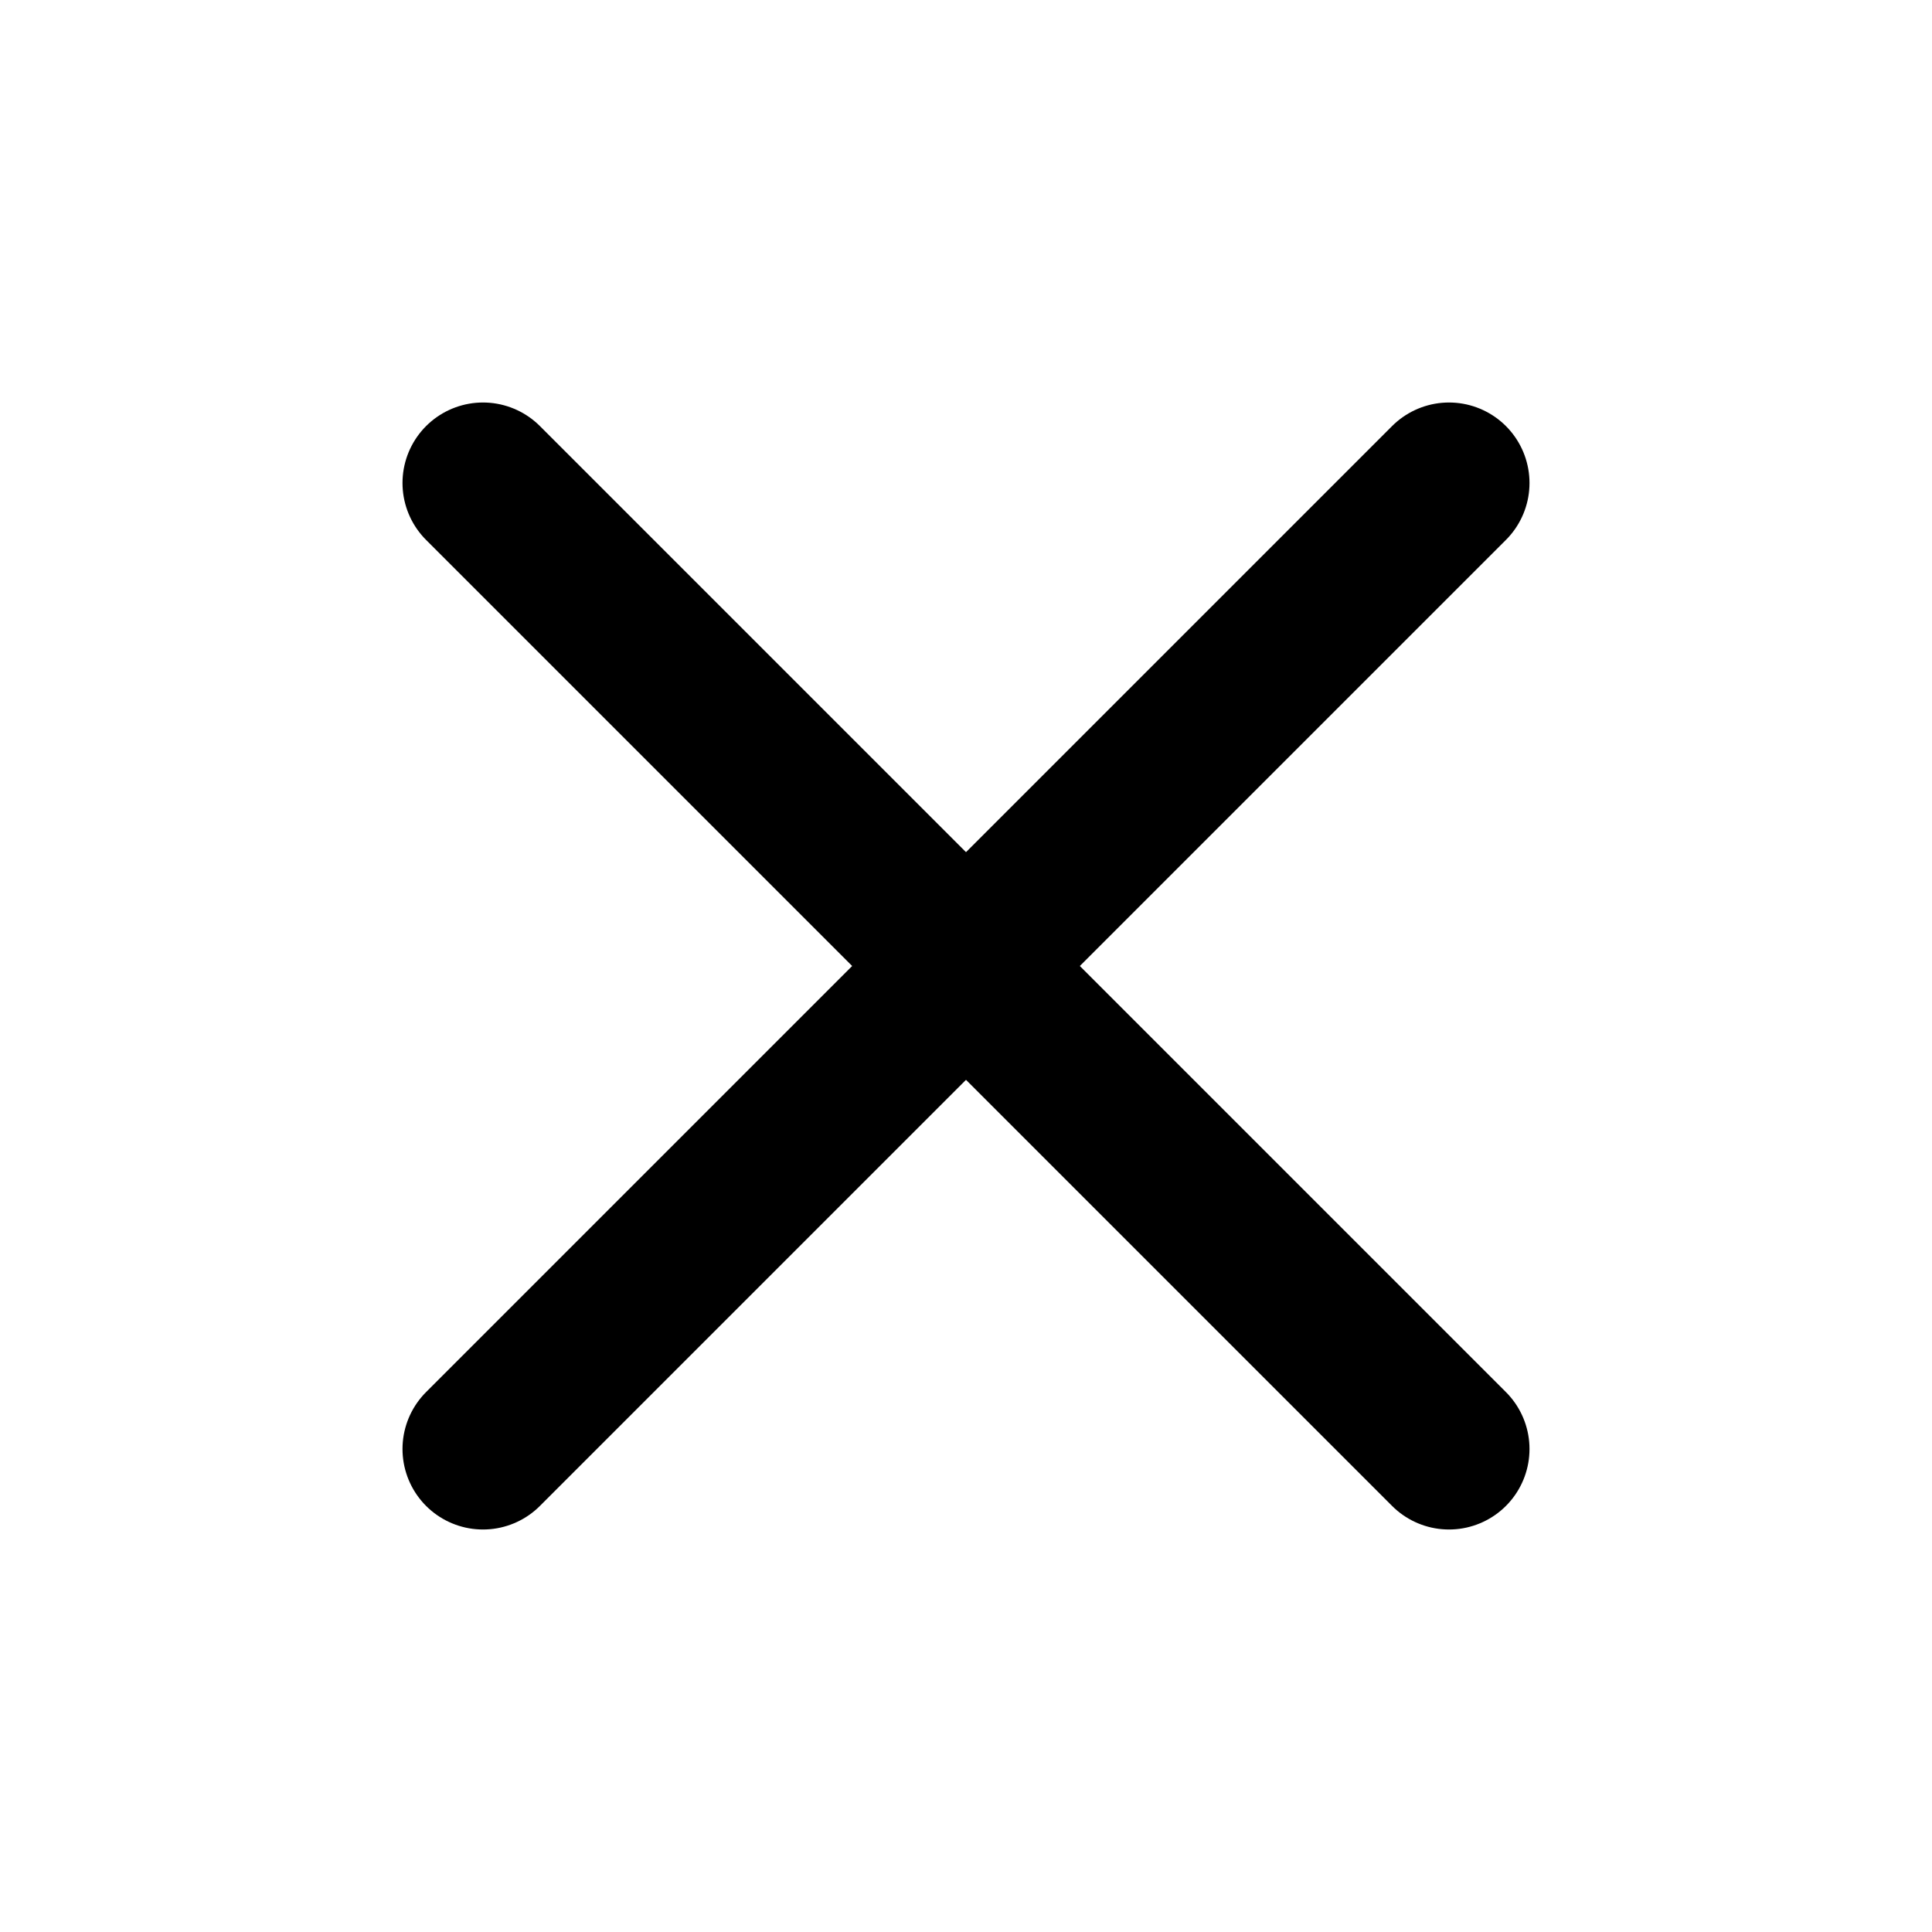
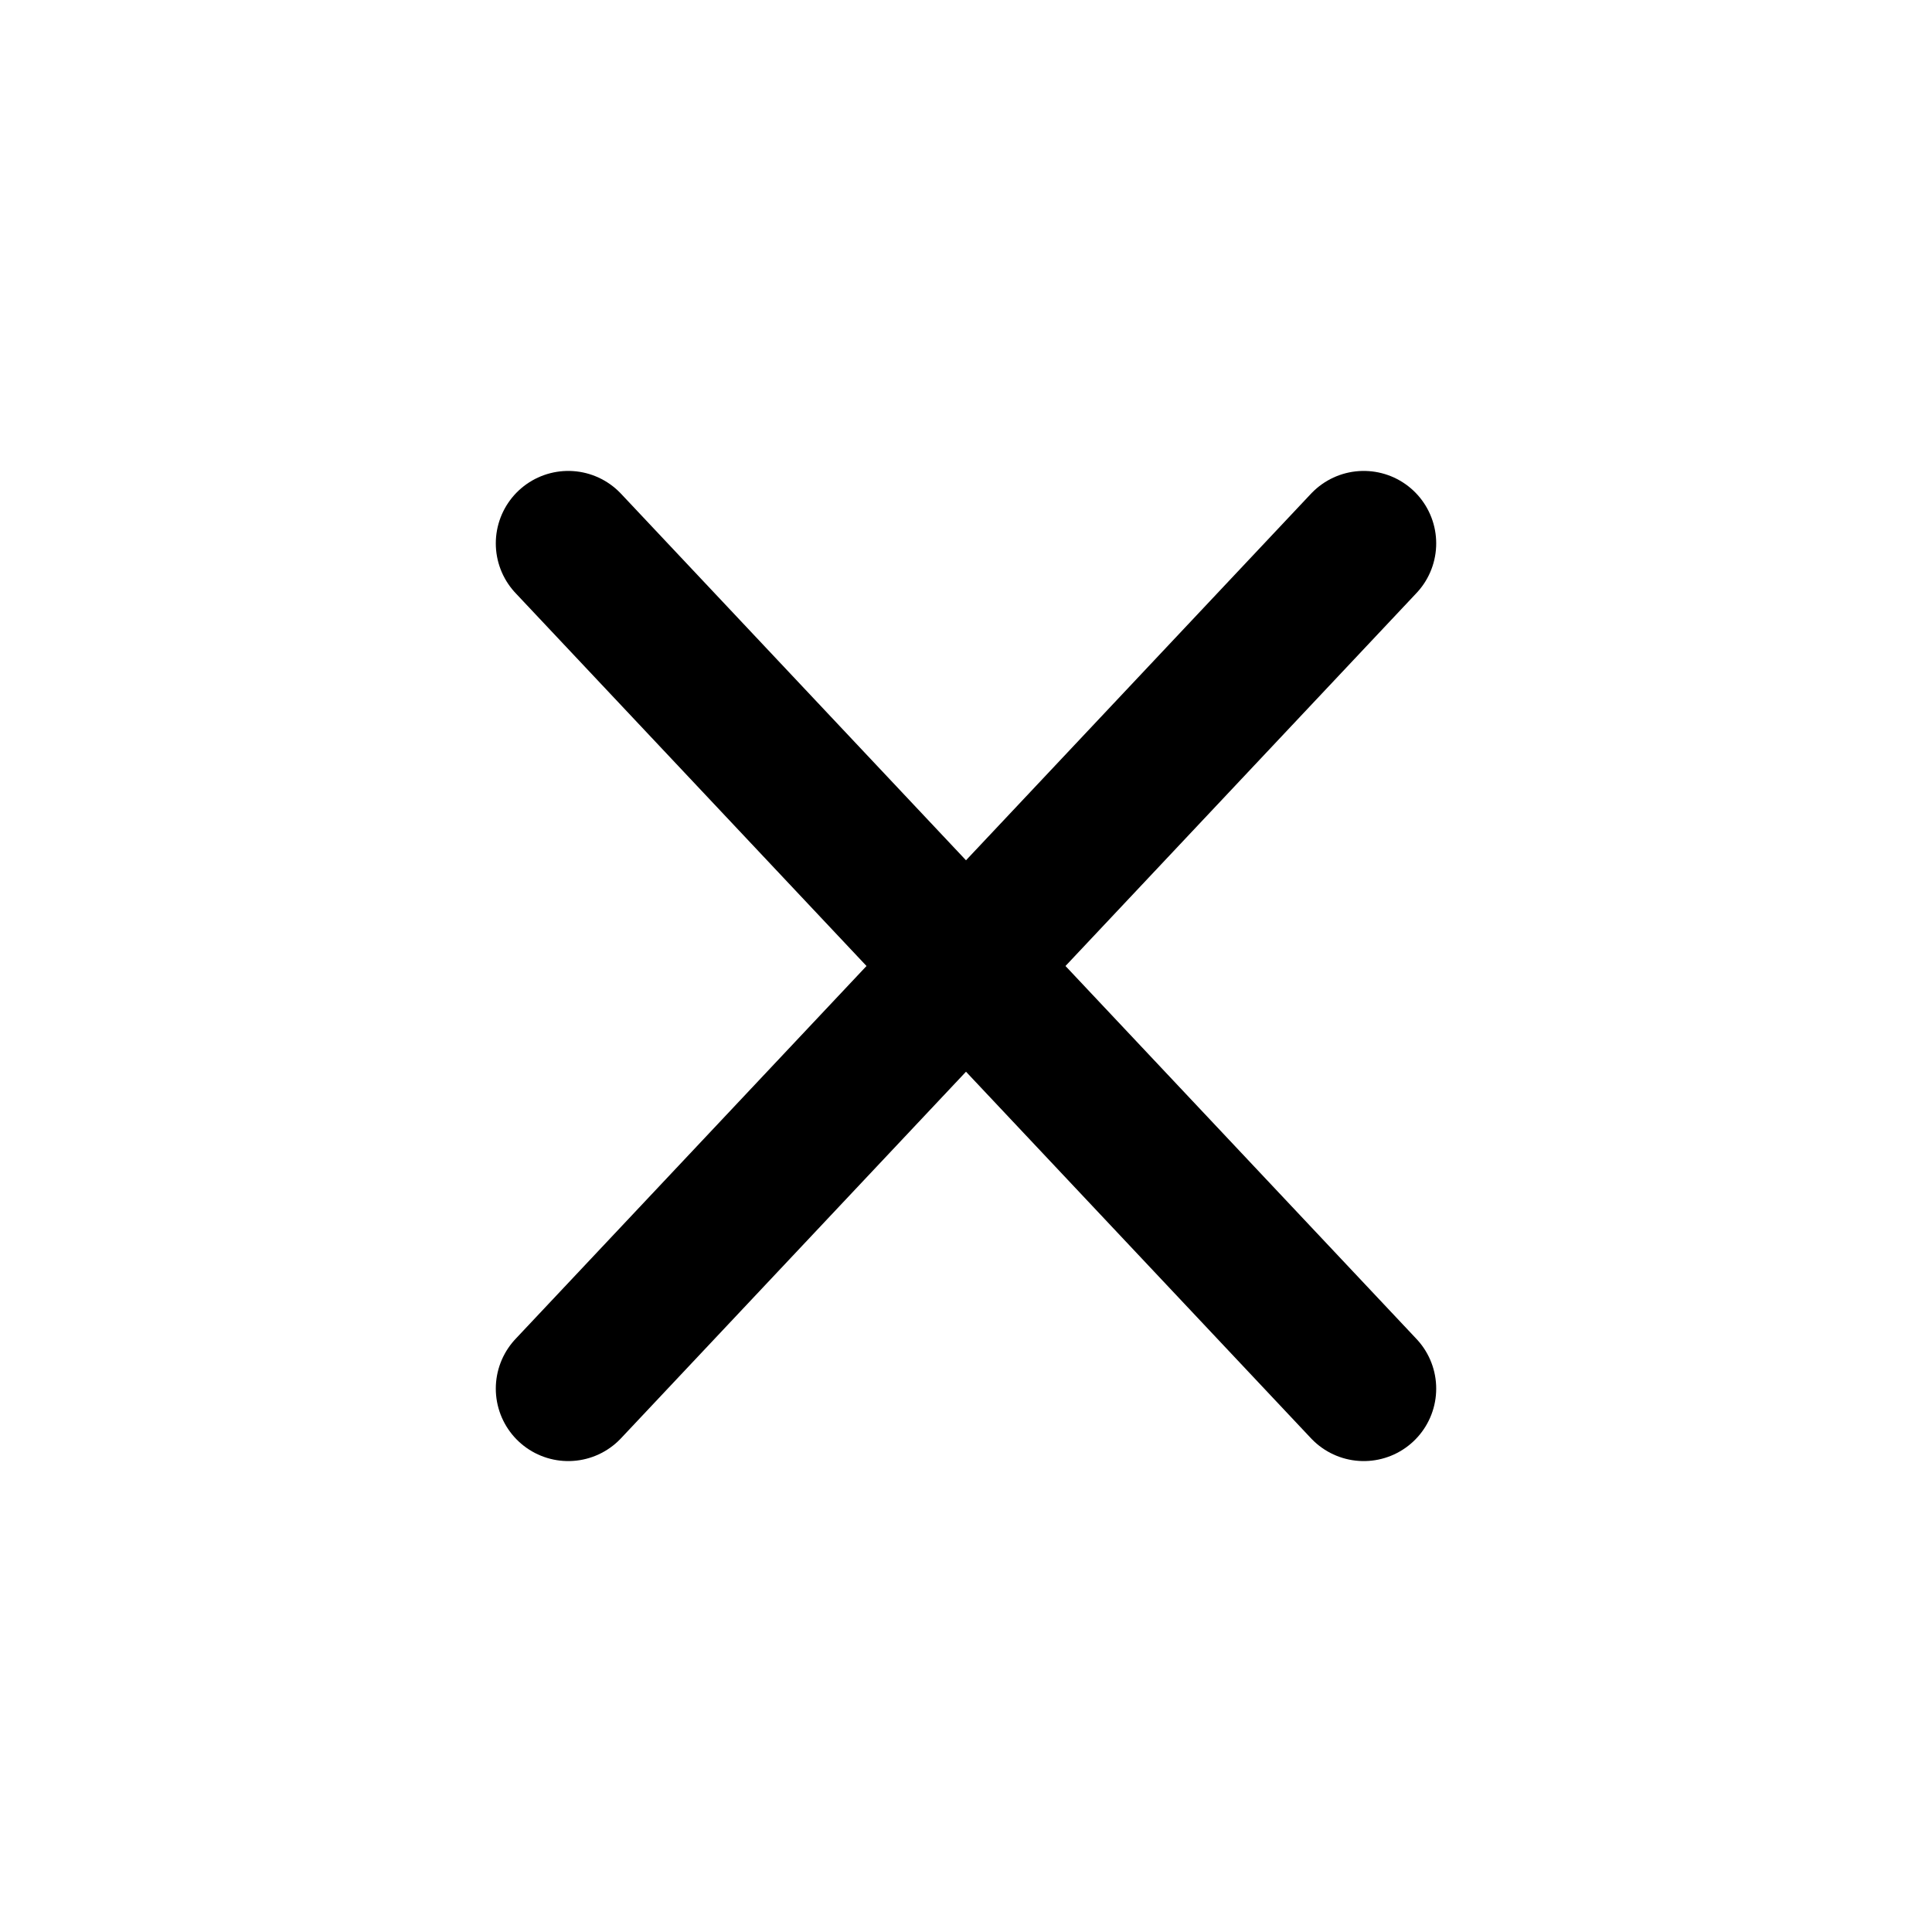
- <svg xmlns="http://www.w3.org/2000/svg" width="24" height="24" viewBox="0 0 24 24" fill="none" stroke="currentColor" stroke-width="2" stroke-linecap="round" stroke-linejoin="round" class="lucide lucide-x">
-   <path d="M18 6 6 18" />
-   <path d="m6 6 12 12" />
+ <svg xmlns="http://www.w3.org/2000/svg" width="16" height="16" viewBox="0 0 16 16" fill="none">
+   <path d="M4.706 4.5L11.294 11.5M11.294 4.5L4.706 11.5" stroke="black" stroke-width="1.2" stroke-linecap="round" />
</svg>
